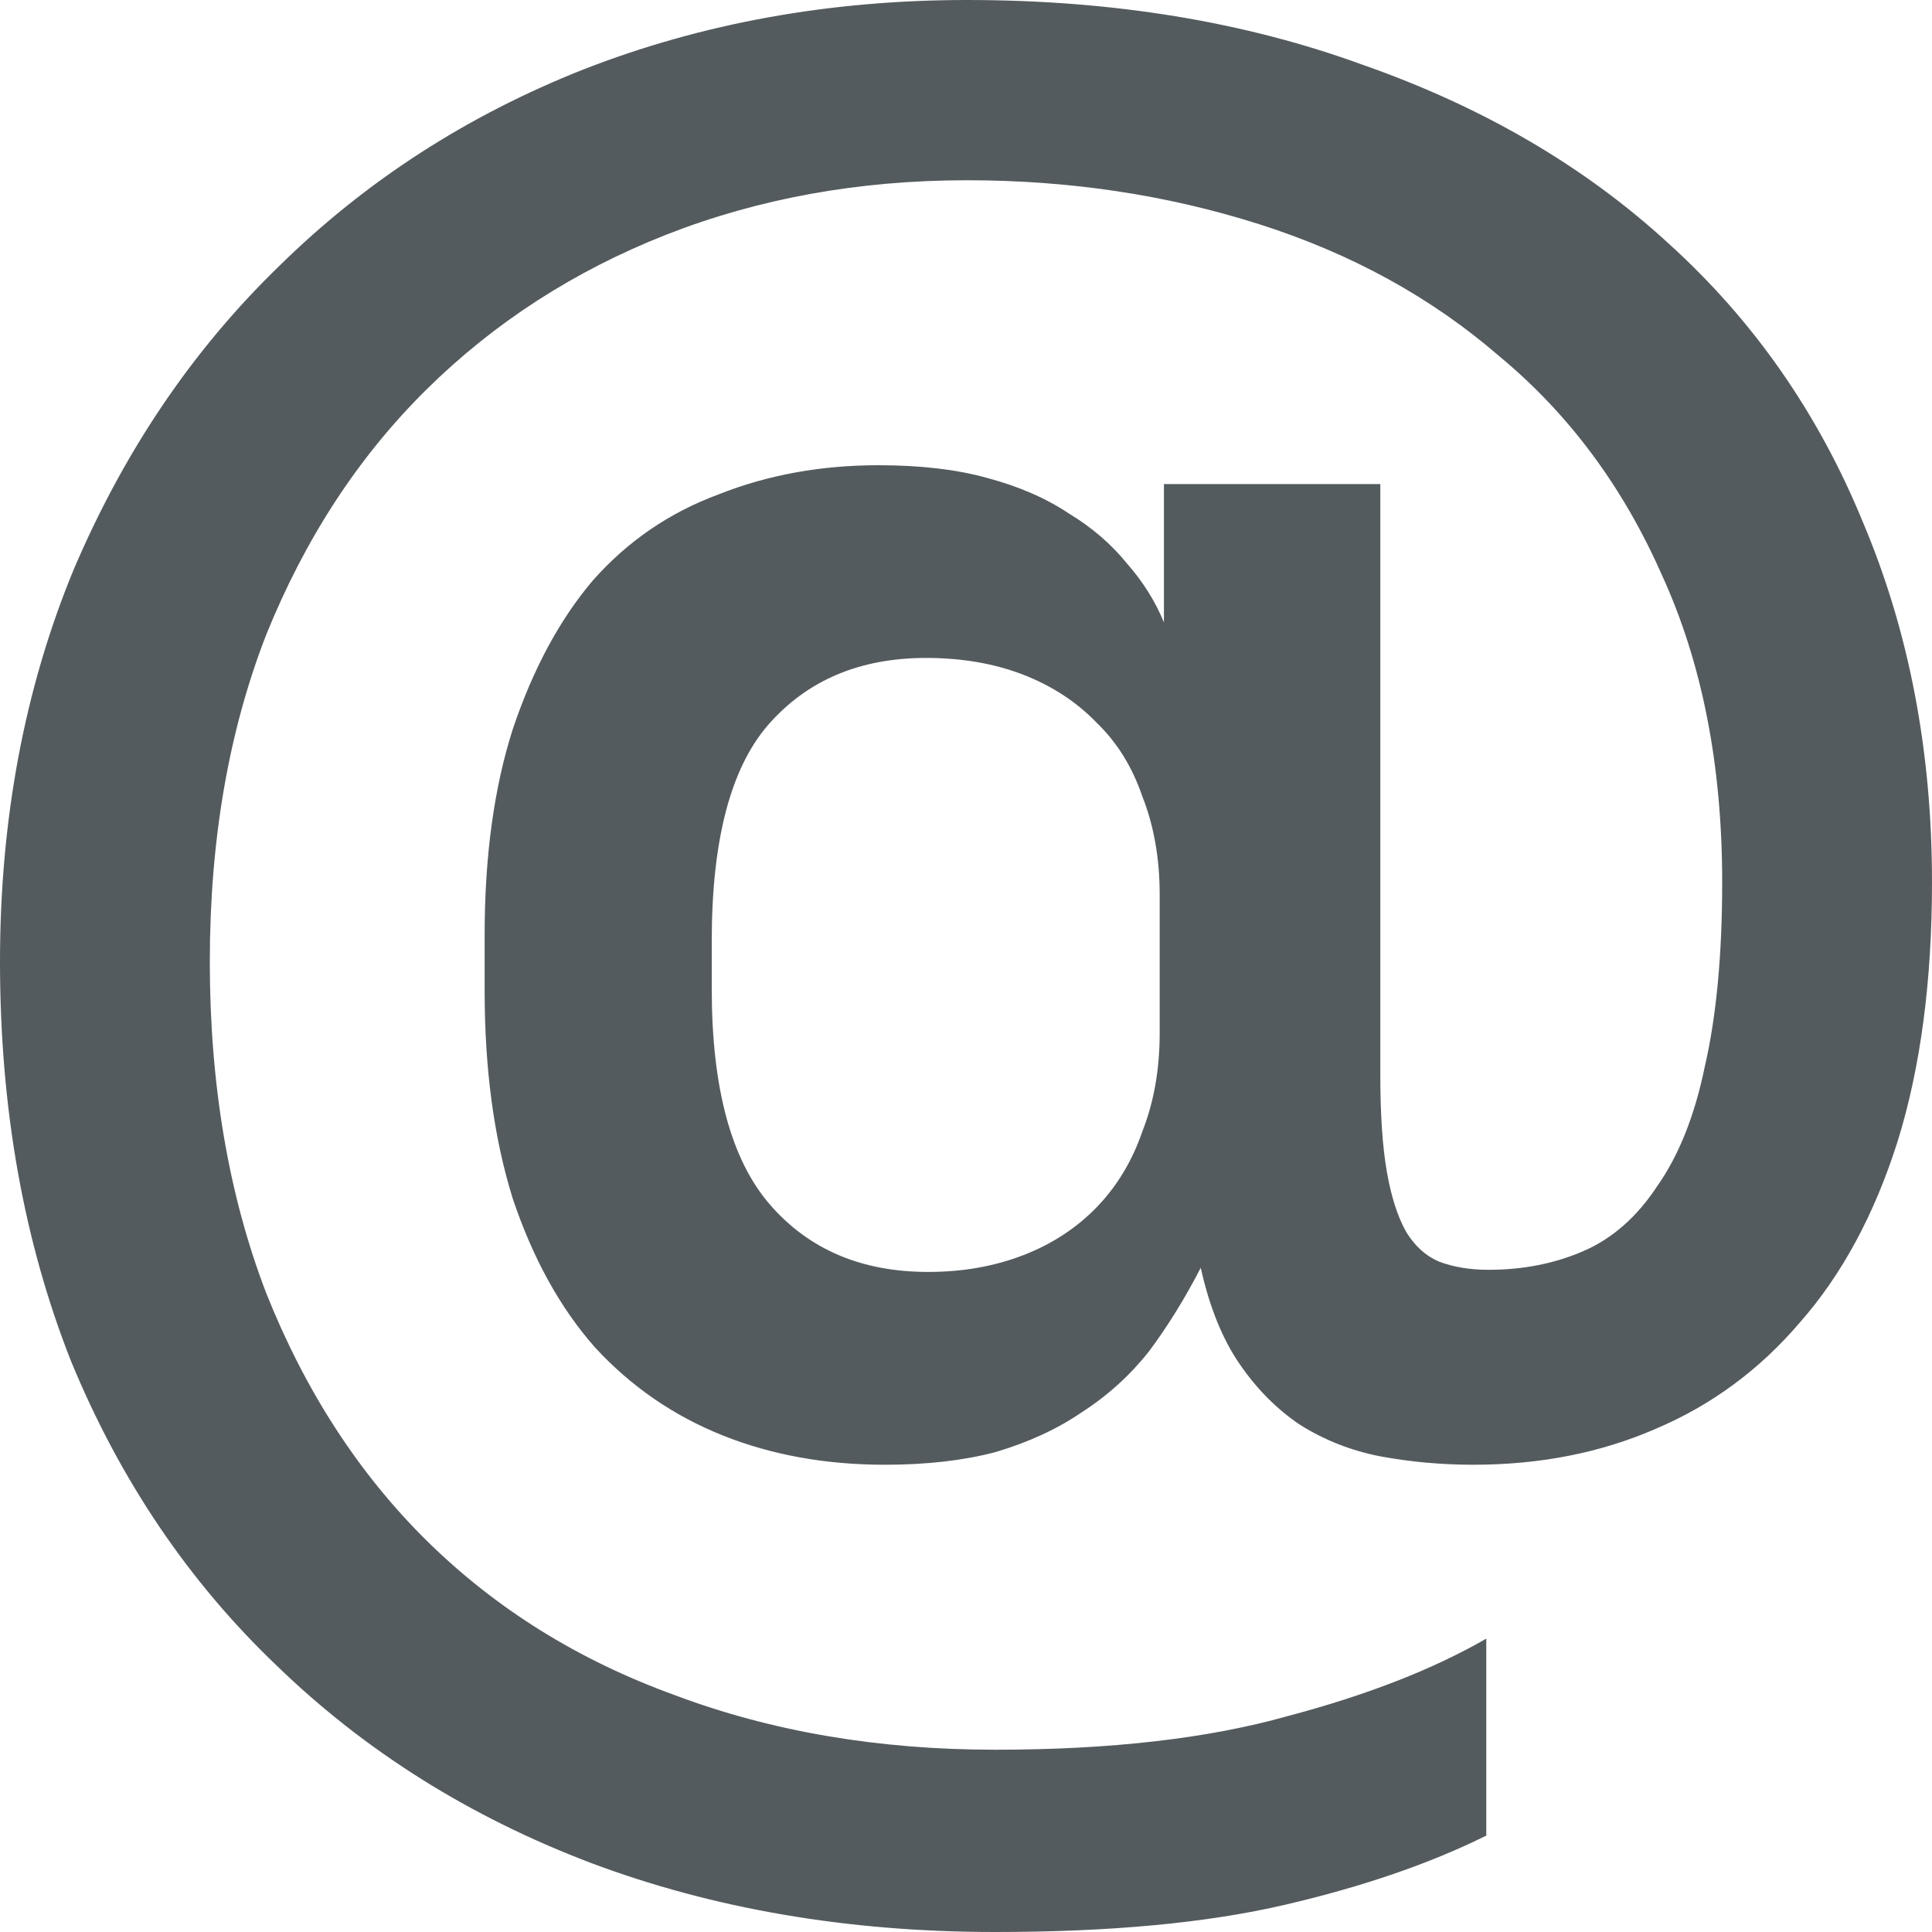
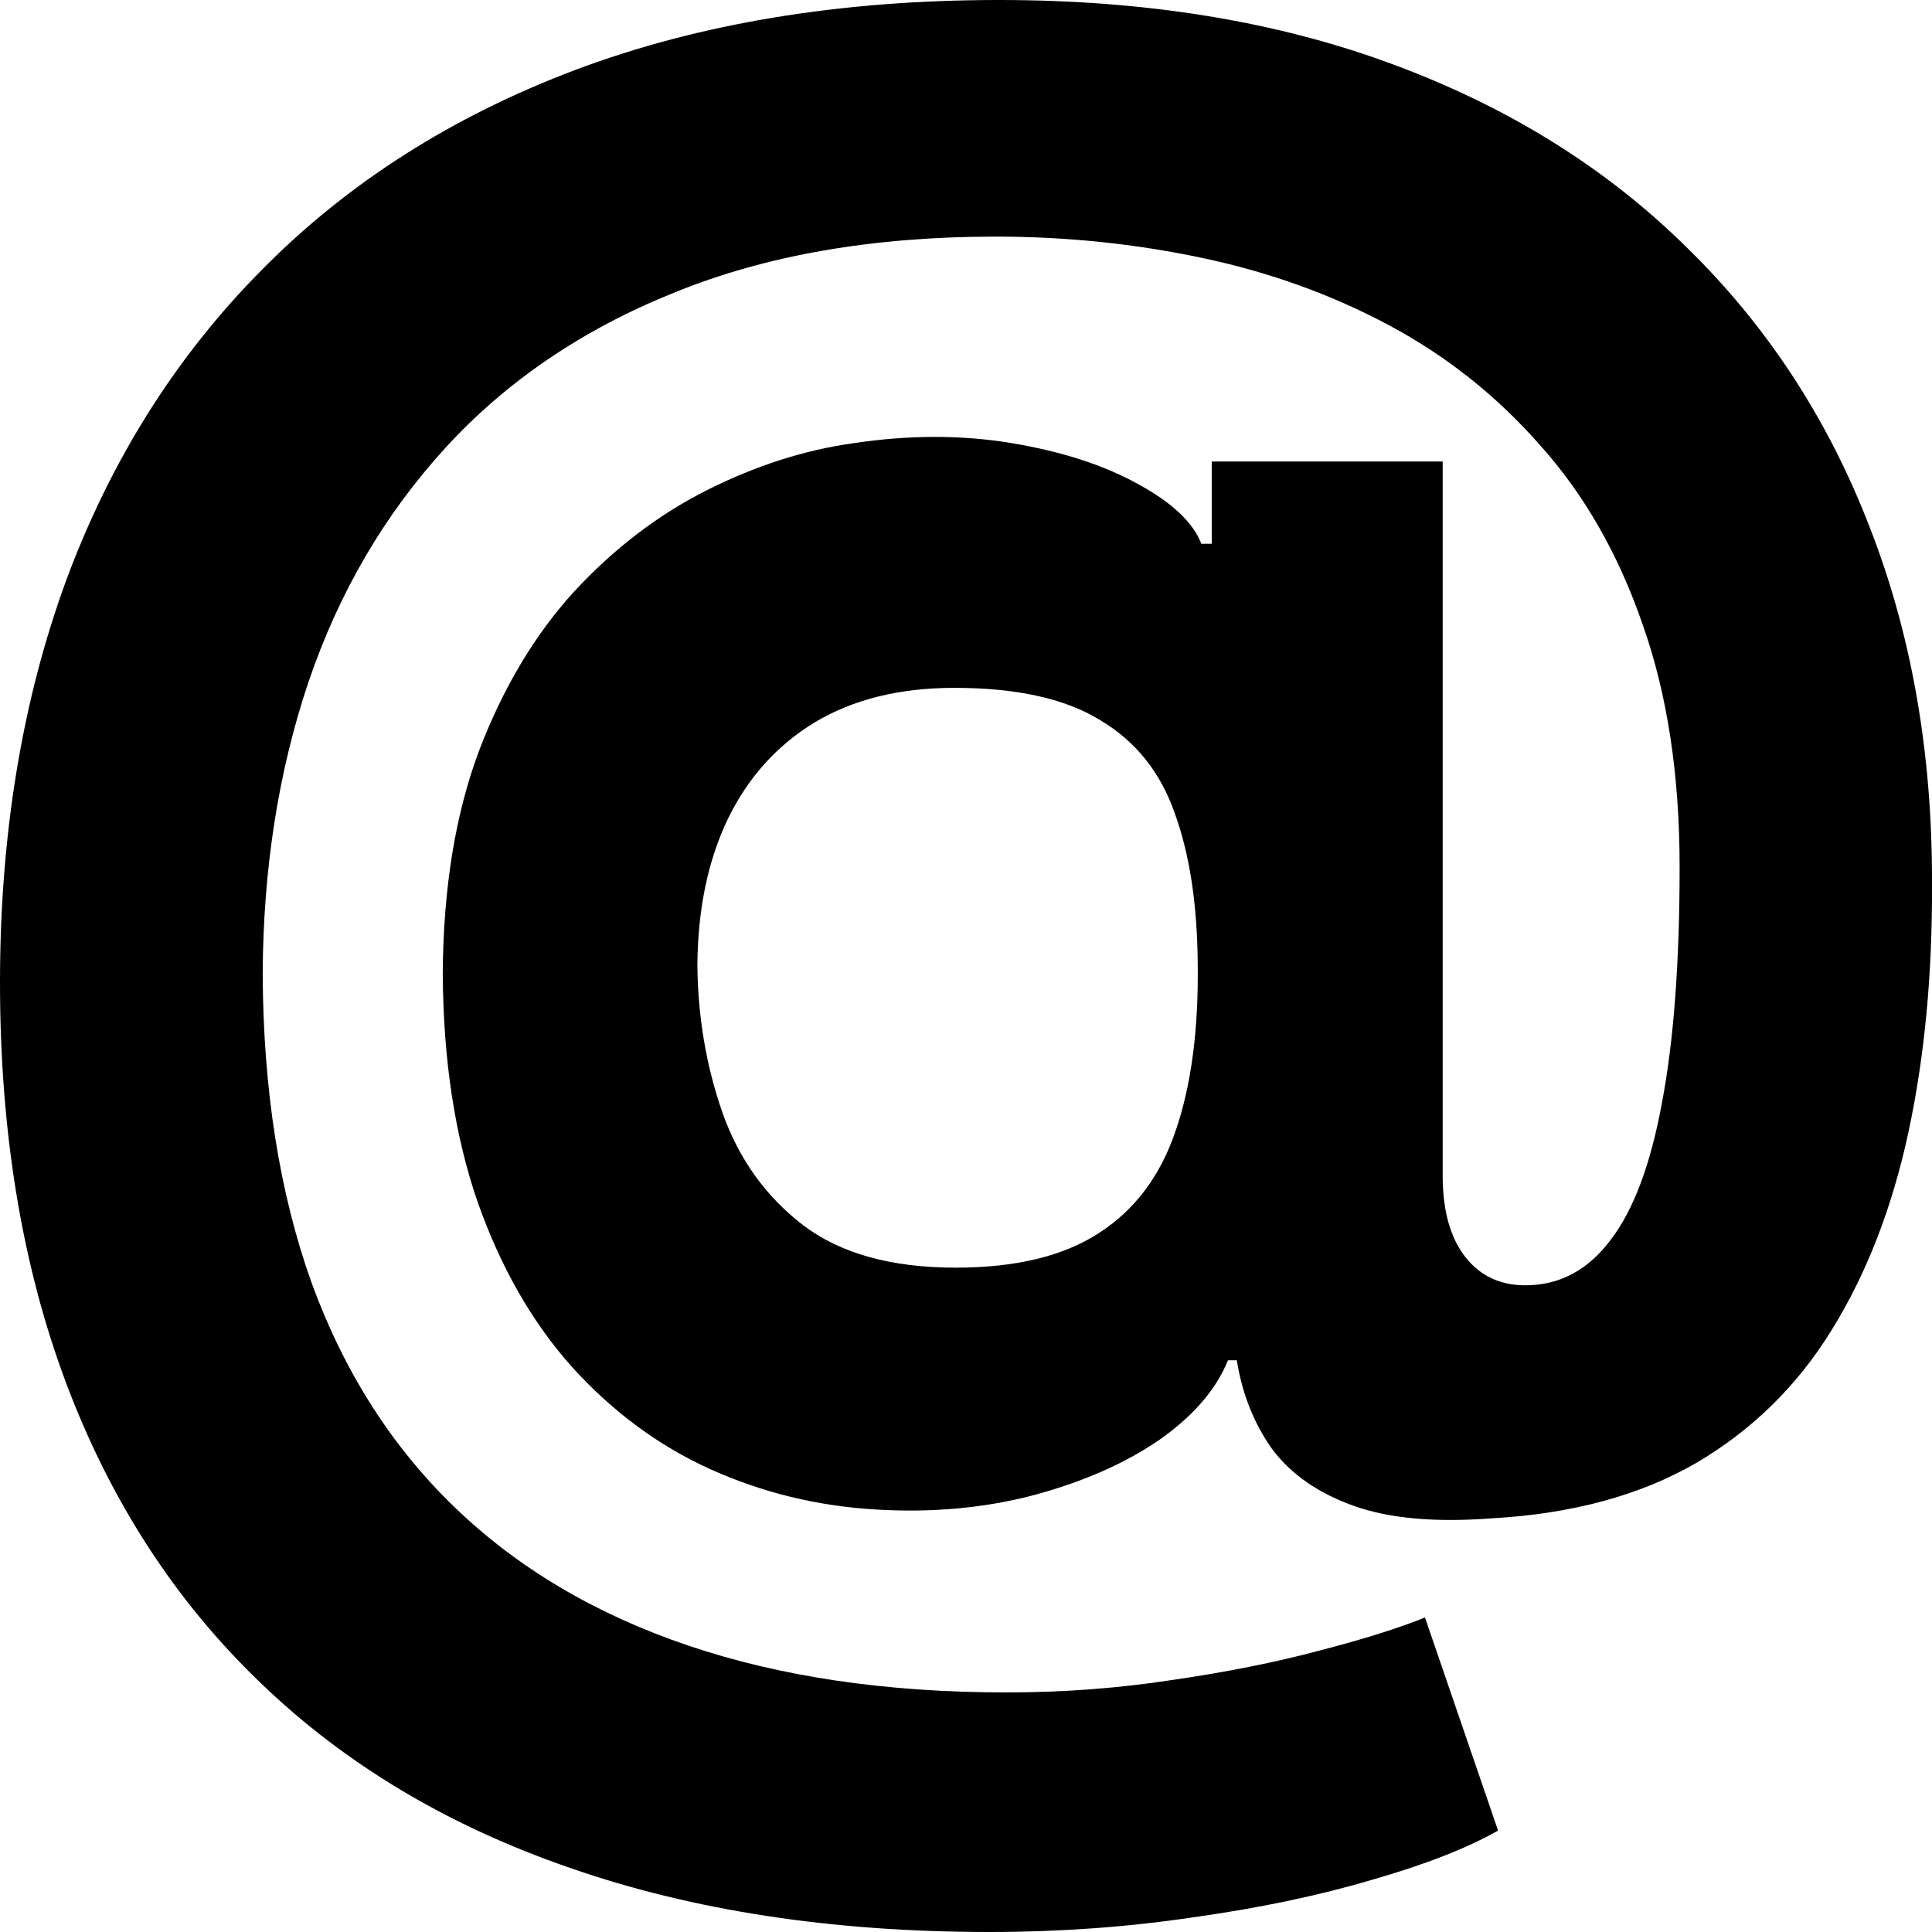
- <svg xmlns="http://www.w3.org/2000/svg" width="20" height="20" viewBox="0 0 20 20" fill="none">
-   <path d="M10.302 20C8.779 20 7.383 19.761 6.114 19.284C4.86 18.807 3.778 18.127 2.867 17.245C1.956 16.377 1.247 15.329 0.739 14.1C0.246 12.856 0 11.475 0 9.957C0 8.482 0.254 7.129 0.761 5.9C1.284 4.671 1.993 3.623 2.889 2.755C3.785 1.873 4.838 1.193 6.047 0.716C7.271 0.239 8.593 0 10.011 0C11.519 0 12.885 0.224 14.11 0.672C15.349 1.106 16.402 1.721 17.268 2.516C18.149 3.312 18.82 4.273 19.283 5.401C19.761 6.529 20 7.773 20 9.132C20 10.159 19.881 11.056 19.642 11.822C19.403 12.574 19.067 13.196 18.634 13.688C18.216 14.179 17.716 14.548 17.133 14.794C16.566 15.04 15.939 15.163 15.252 15.163C14.924 15.163 14.602 15.134 14.289 15.076C13.99 15.018 13.714 14.91 13.46 14.751C13.221 14.591 13.012 14.382 12.833 14.121C12.654 13.861 12.52 13.529 12.43 13.124C12.266 13.442 12.087 13.731 11.893 13.991C11.698 14.237 11.467 14.447 11.198 14.62C10.944 14.794 10.646 14.931 10.302 15.033C9.974 15.119 9.593 15.163 9.16 15.163C8.548 15.163 7.988 15.062 7.48 14.859C6.973 14.656 6.532 14.353 6.159 13.948C5.801 13.543 5.517 13.03 5.308 12.408C5.114 11.786 5.017 11.07 5.017 10.26V9.675C5.017 8.865 5.114 8.156 5.308 7.549C5.517 6.927 5.793 6.414 6.137 6.009C6.495 5.604 6.928 5.307 7.436 5.119C7.943 4.917 8.496 4.816 9.093 4.816C9.526 4.816 9.899 4.859 10.213 4.946C10.541 5.033 10.825 5.155 11.064 5.315C11.303 5.459 11.504 5.633 11.668 5.835C11.833 6.023 11.96 6.226 12.049 6.443V5.011H14.289V11.128C14.289 11.533 14.311 11.866 14.356 12.126C14.401 12.386 14.468 12.596 14.558 12.755C14.647 12.899 14.759 13.001 14.894 13.059C15.043 13.116 15.215 13.145 15.409 13.145C15.767 13.145 16.096 13.08 16.394 12.95C16.693 12.82 16.947 12.596 17.156 12.278C17.38 11.96 17.544 11.547 17.648 11.041C17.768 10.521 17.828 9.884 17.828 9.132C17.828 7.918 17.619 6.855 17.2 5.944C16.797 5.033 16.237 4.281 15.521 3.688C14.819 3.08 13.99 2.625 13.035 2.321C12.079 2.017 11.071 1.866 10.011 1.866C8.891 1.866 7.854 2.054 6.898 2.429C5.943 2.805 5.114 3.341 4.412 4.035C3.71 4.729 3.158 5.575 2.755 6.573C2.367 7.571 2.172 8.698 2.172 9.957C2.172 11.229 2.367 12.372 2.755 13.384C3.158 14.396 3.71 15.249 4.412 15.944C5.129 16.652 5.987 17.187 6.988 17.549C7.988 17.925 9.093 18.113 10.302 18.113C11.497 18.113 12.505 17.997 13.326 17.766C14.147 17.549 14.834 17.281 15.386 16.963V19.002C14.804 19.291 14.11 19.53 13.303 19.718C12.497 19.906 11.497 20 10.302 20ZM9.608 13.167C9.966 13.167 10.295 13.109 10.594 12.993C10.892 12.878 11.146 12.711 11.355 12.495C11.564 12.278 11.721 12.017 11.825 11.714C11.945 11.41 12.005 11.07 12.005 10.694V9.262C12.005 8.886 11.945 8.547 11.825 8.243C11.721 7.939 11.564 7.686 11.355 7.484C11.146 7.267 10.892 7.101 10.594 6.985C10.295 6.869 9.959 6.811 9.586 6.811C8.899 6.811 8.354 7.043 7.951 7.505C7.563 7.954 7.368 8.698 7.368 9.74V10.239C7.368 11.265 7.57 12.01 7.973 12.473C8.376 12.936 8.921 13.167 9.608 13.167Z" fill="#545B5E" />
+ <svg xmlns="http://www.w3.org/2000/svg" width="30" height="30" viewBox="0 0 30 30" fill="none">
+   <path d="M15.367 30C12.93 30 10.76 29.669 8.858 29.007C6.956 28.353 5.348 27.391 4.034 26.12C2.72 24.857 1.719 23.313 1.031 21.487C0.344 19.662 0 17.585 0 15.257C0 12.959 0.344 10.875 1.031 9.003C1.726 7.132 2.739 5.527 4.068 4.188C5.397 2.841 7.021 1.807 8.938 1.084C10.863 0.361 13.056 0 15.515 0C17.792 0 19.824 0.331 21.612 0.993C23.407 1.655 24.927 2.598 26.172 3.823C27.425 5.04 28.376 6.489 29.026 8.17C29.683 9.844 30.007 11.697 30 13.728C30.007 15.127 29.885 16.413 29.633 17.585C29.381 18.756 28.984 19.779 28.441 20.654C27.907 21.521 27.204 22.21 26.333 22.72C25.462 23.222 24.408 23.507 23.17 23.576C22.284 23.644 21.566 23.579 21.016 23.381C20.466 23.184 20.046 22.891 19.755 22.503C19.473 22.107 19.289 21.647 19.205 21.122H19.068C18.884 21.578 18.525 21.993 17.991 22.366C17.456 22.731 16.803 23.016 16.031 23.222C15.267 23.42 14.454 23.492 13.59 23.439C12.689 23.385 11.833 23.176 11.024 22.811C10.221 22.446 9.507 21.917 8.881 21.225C8.262 20.532 7.773 19.677 7.414 18.657C7.063 17.638 6.883 16.459 6.875 15.12C6.883 13.796 7.07 12.644 7.437 11.662C7.811 10.681 8.304 9.855 8.915 9.186C9.534 8.517 10.221 7.992 10.978 7.611C11.734 7.231 12.494 6.987 13.258 6.881C14.121 6.752 14.939 6.752 15.71 6.881C16.482 7.01 17.131 7.219 17.658 7.509C18.193 7.798 18.525 8.11 18.655 8.444H18.816V7.166H22.402V18.303C22.41 18.828 22.528 19.235 22.758 19.524C22.987 19.814 23.296 19.958 23.686 19.958C24.213 19.958 24.652 19.726 25.003 19.262C25.363 18.798 25.63 18.087 25.806 17.128C25.989 16.17 26.081 14.949 26.081 13.465C26.081 12.035 25.89 10.78 25.508 9.7C25.133 8.612 24.606 7.687 23.926 6.927C23.254 6.158 22.471 5.534 21.577 5.055C20.683 4.576 19.713 4.226 18.667 4.005C17.628 3.785 16.558 3.674 15.458 3.674C13.556 3.674 11.894 3.963 10.473 4.542C9.053 5.112 7.869 5.915 6.921 6.949C5.974 7.984 5.263 9.197 4.79 10.59C4.324 11.974 4.087 13.484 4.079 15.12C4.087 16.923 4.339 18.52 4.836 19.913C5.34 21.297 6.081 22.461 7.059 23.404C8.037 24.348 9.244 25.063 10.68 25.55C12.116 26.037 13.766 26.28 15.63 26.28C16.509 26.28 17.368 26.215 18.208 26.086C19.049 25.964 19.809 25.812 20.489 25.63C21.169 25.454 21.715 25.283 22.127 25.116L23.262 28.425C22.78 28.699 22.127 28.954 21.302 29.19C20.485 29.433 19.561 29.627 18.529 29.772C17.506 29.924 16.451 30 15.367 30ZM14.839 19.684C15.771 19.684 16.512 19.506 17.062 19.148C17.62 18.79 18.017 18.262 18.254 17.562C18.499 16.854 18.613 15.983 18.598 14.949C18.59 14.036 18.472 13.264 18.243 12.632C18.021 11.993 17.635 11.51 17.085 11.183C16.543 10.848 15.787 10.681 14.816 10.681C13.969 10.681 13.247 10.86 12.651 11.217C12.062 11.575 11.612 12.077 11.299 12.723C10.993 13.363 10.836 14.116 10.829 14.983C10.836 15.789 10.966 16.554 11.218 17.276C11.47 17.992 11.887 18.574 12.467 19.022C13.048 19.464 13.839 19.684 14.839 19.684Z" fill="black" />
</svg>
